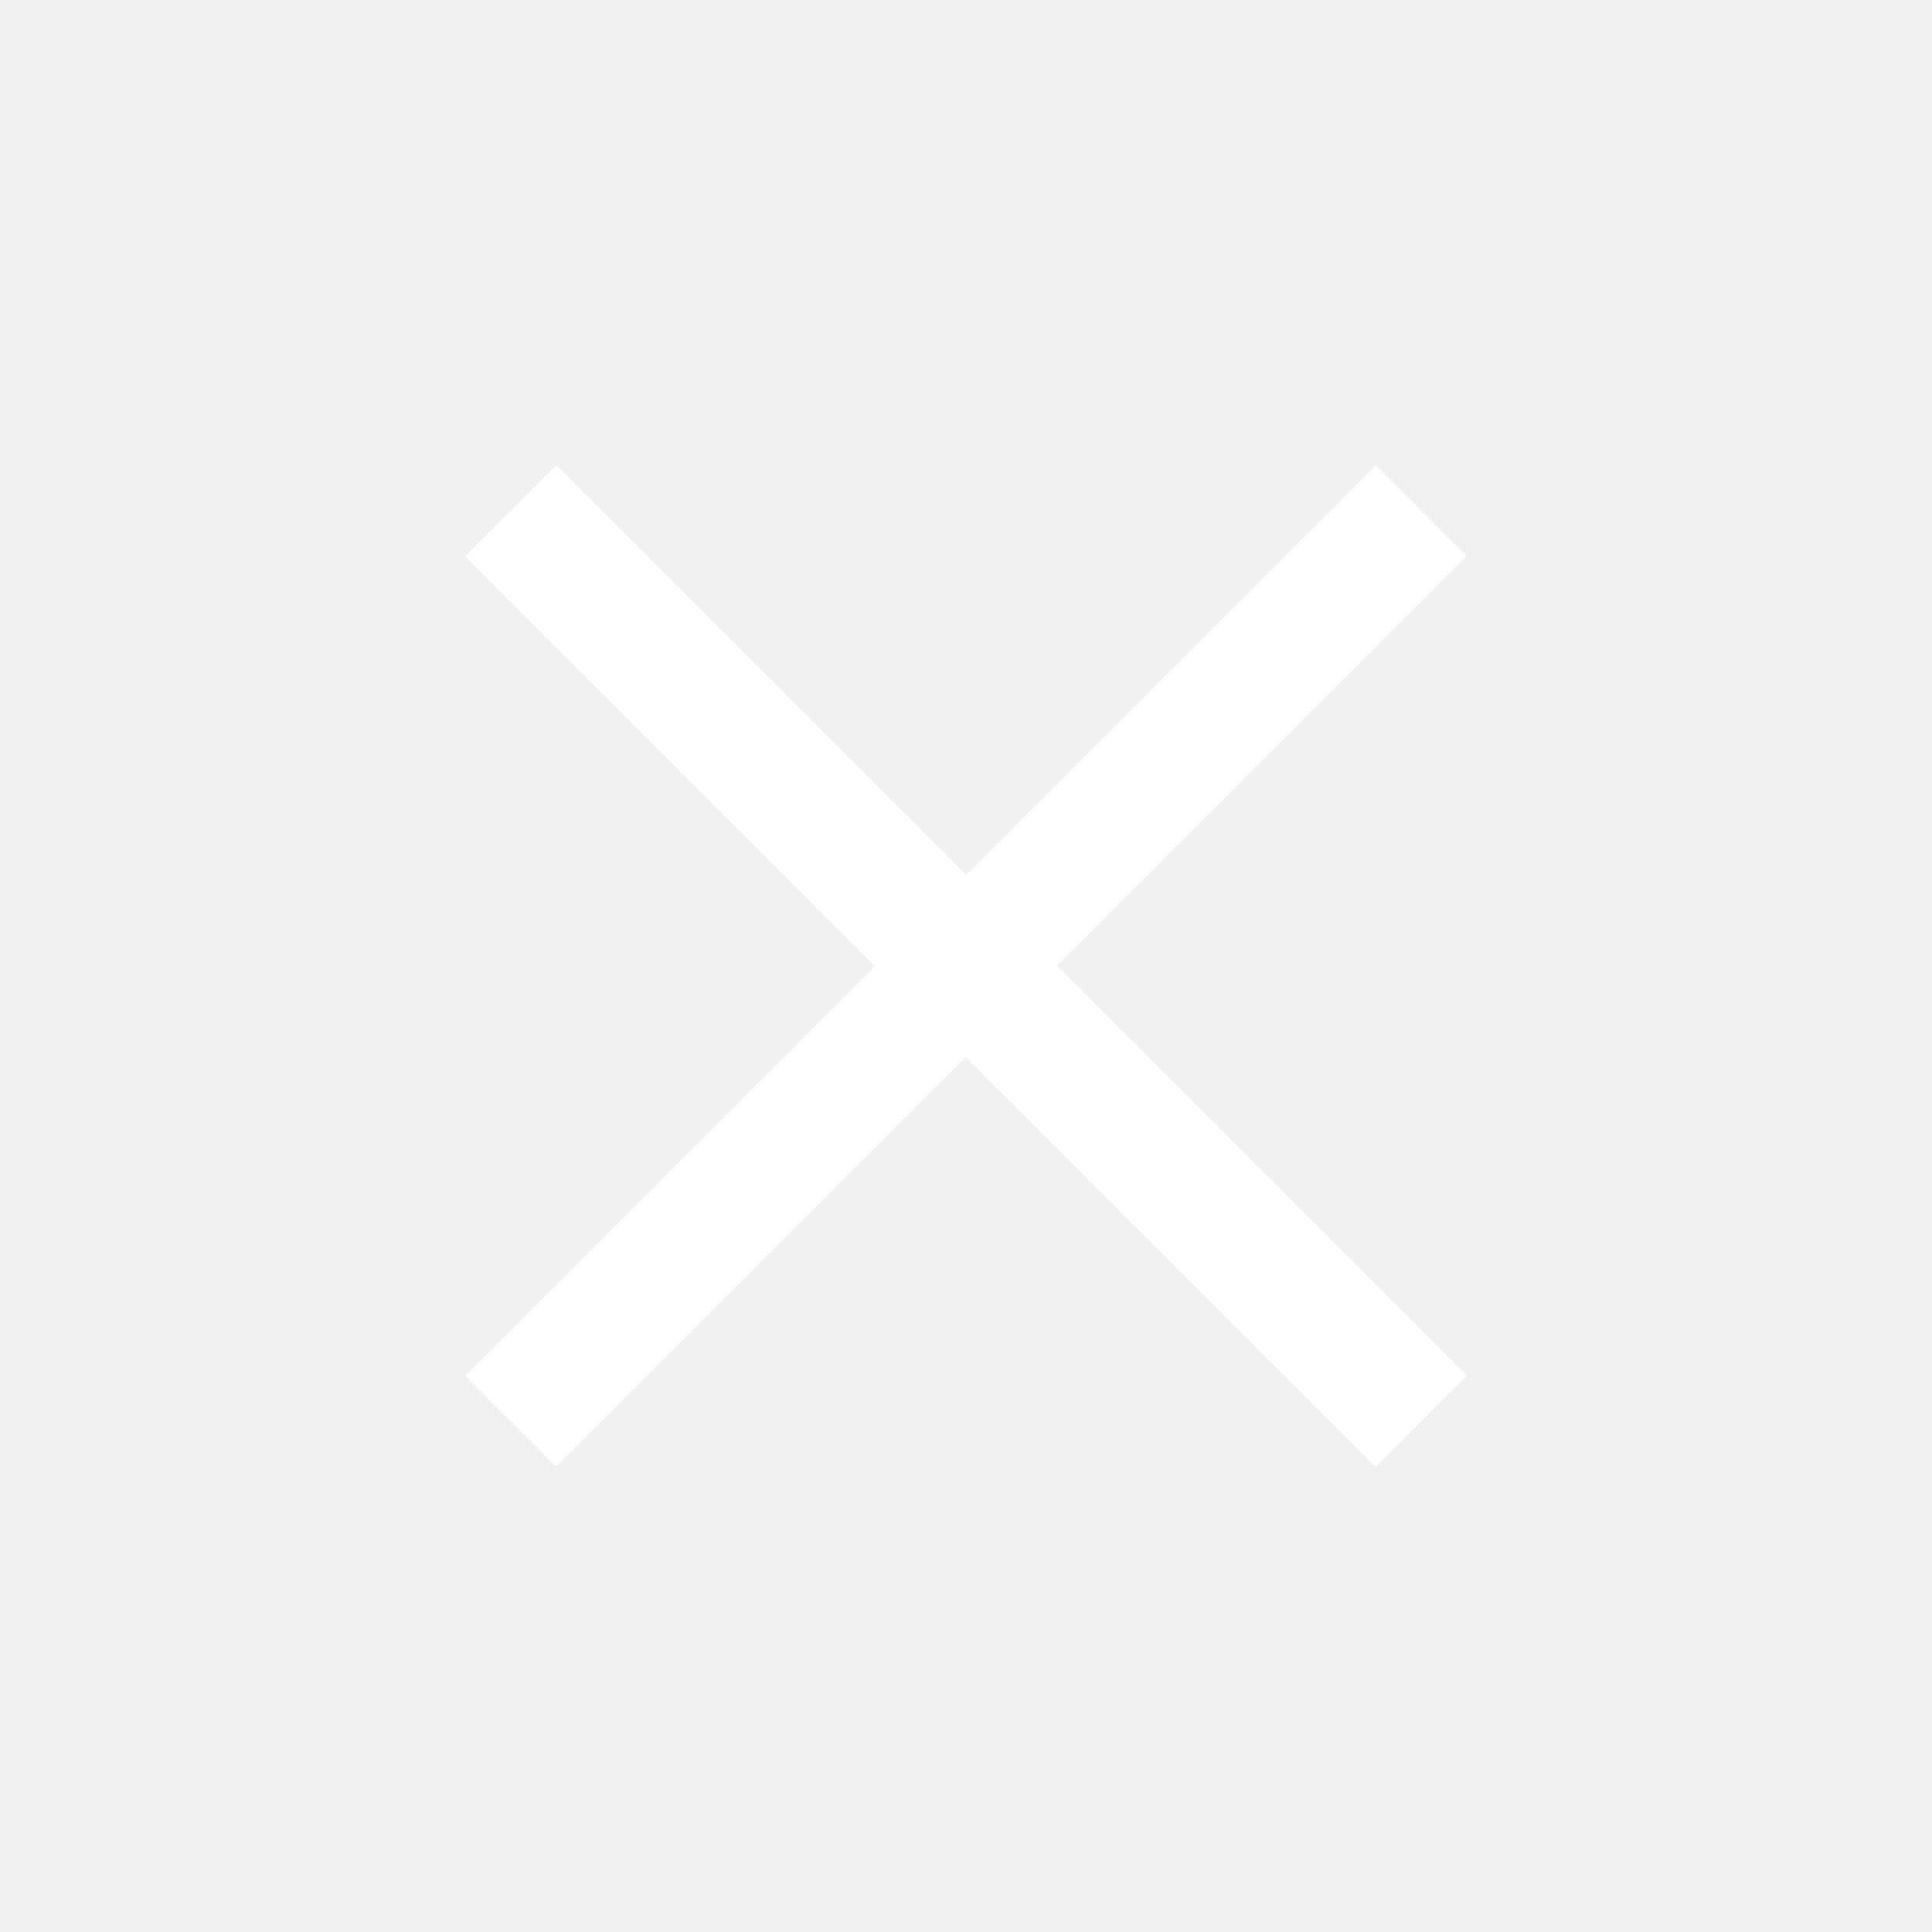
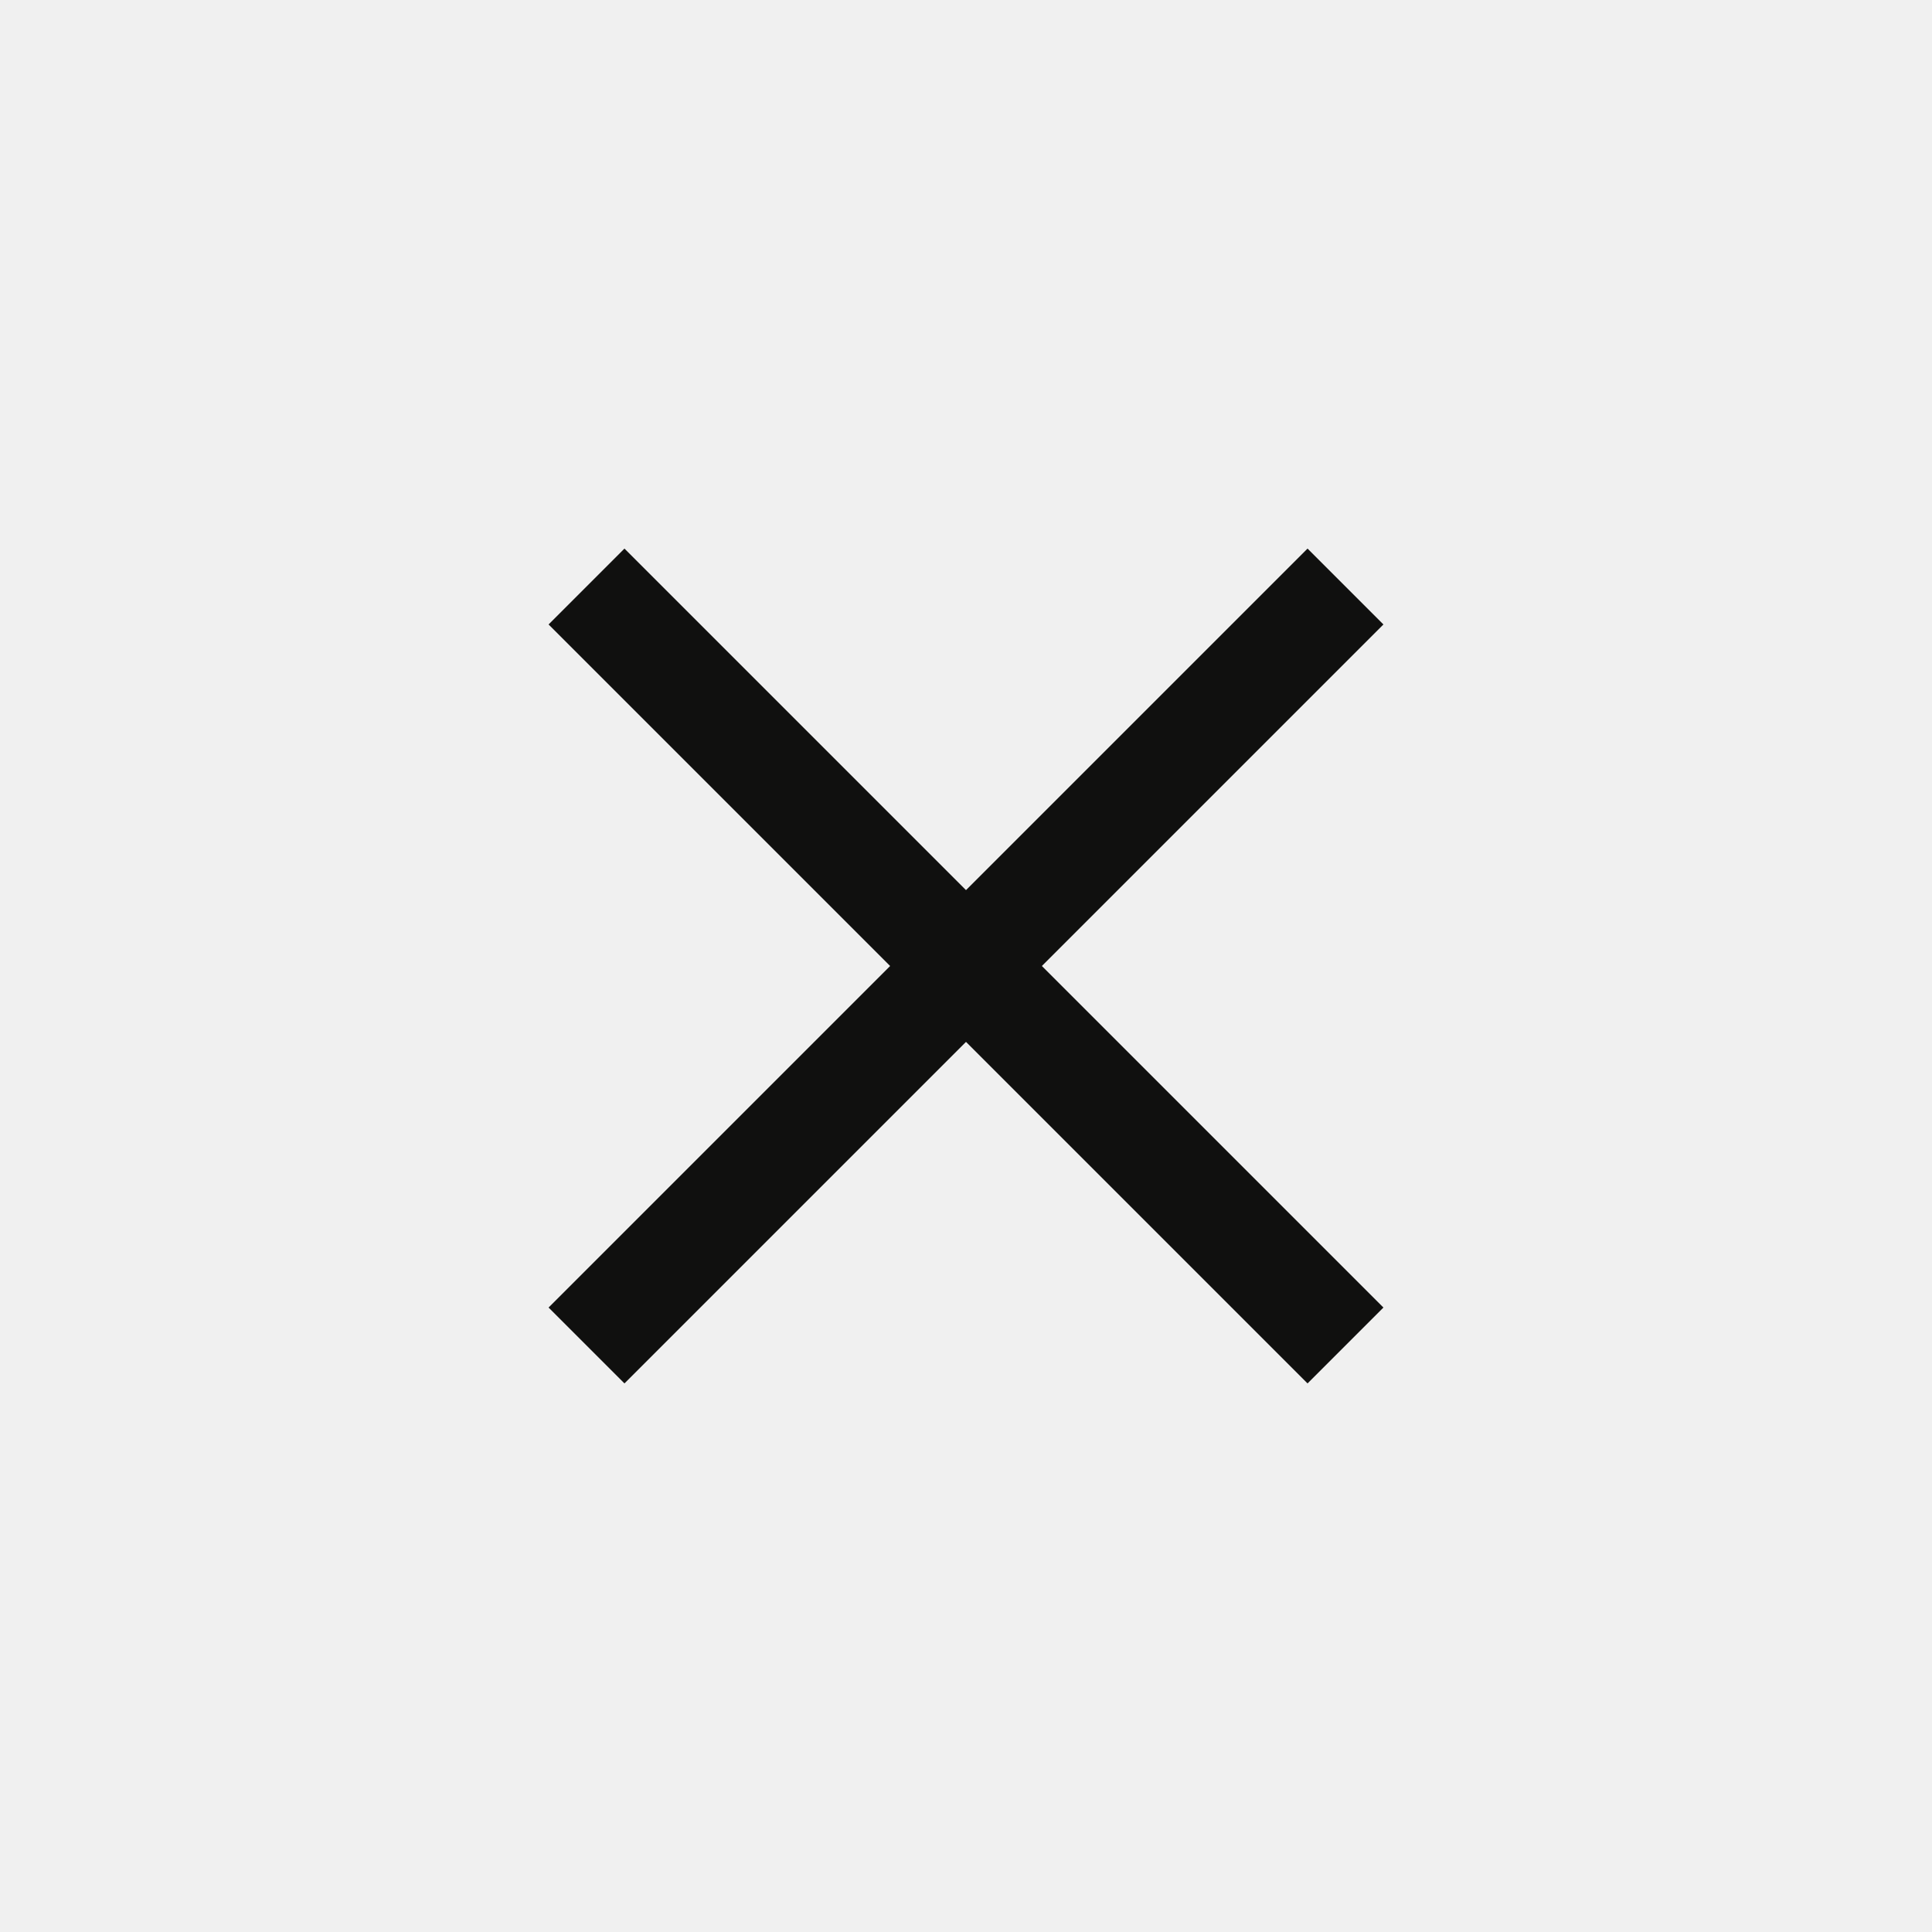
- <svg xmlns="http://www.w3.org/2000/svg" width="30" height="30" viewBox="0 0 30 30" fill="none">
-   <path fill-rule="evenodd" clip-rule="evenodd" d="M13.586 15L7.222 21.364L8.636 22.778L15 16.414L21.364 22.778L22.778 21.364L16.414 15L22.778 8.636L21.364 7.222L15 13.586L8.636 7.222L7.222 8.636L13.586 15Z" fill="white" />
+ <svg xmlns="http://www.w3.org/2000/svg" width="36" height="36" viewBox="0 0 36 36" fill="none">
+   <path d="M25.778 11.636L19.414 18L25.778 24.364L24.364 25.778L18 19.414L11.636 25.778L10.222 24.364L16.586 18L10.222 11.636L11.636 10.222L18 16.586L24.364 10.222L25.778 11.636Z" fill="#10100F" />
</svg>
